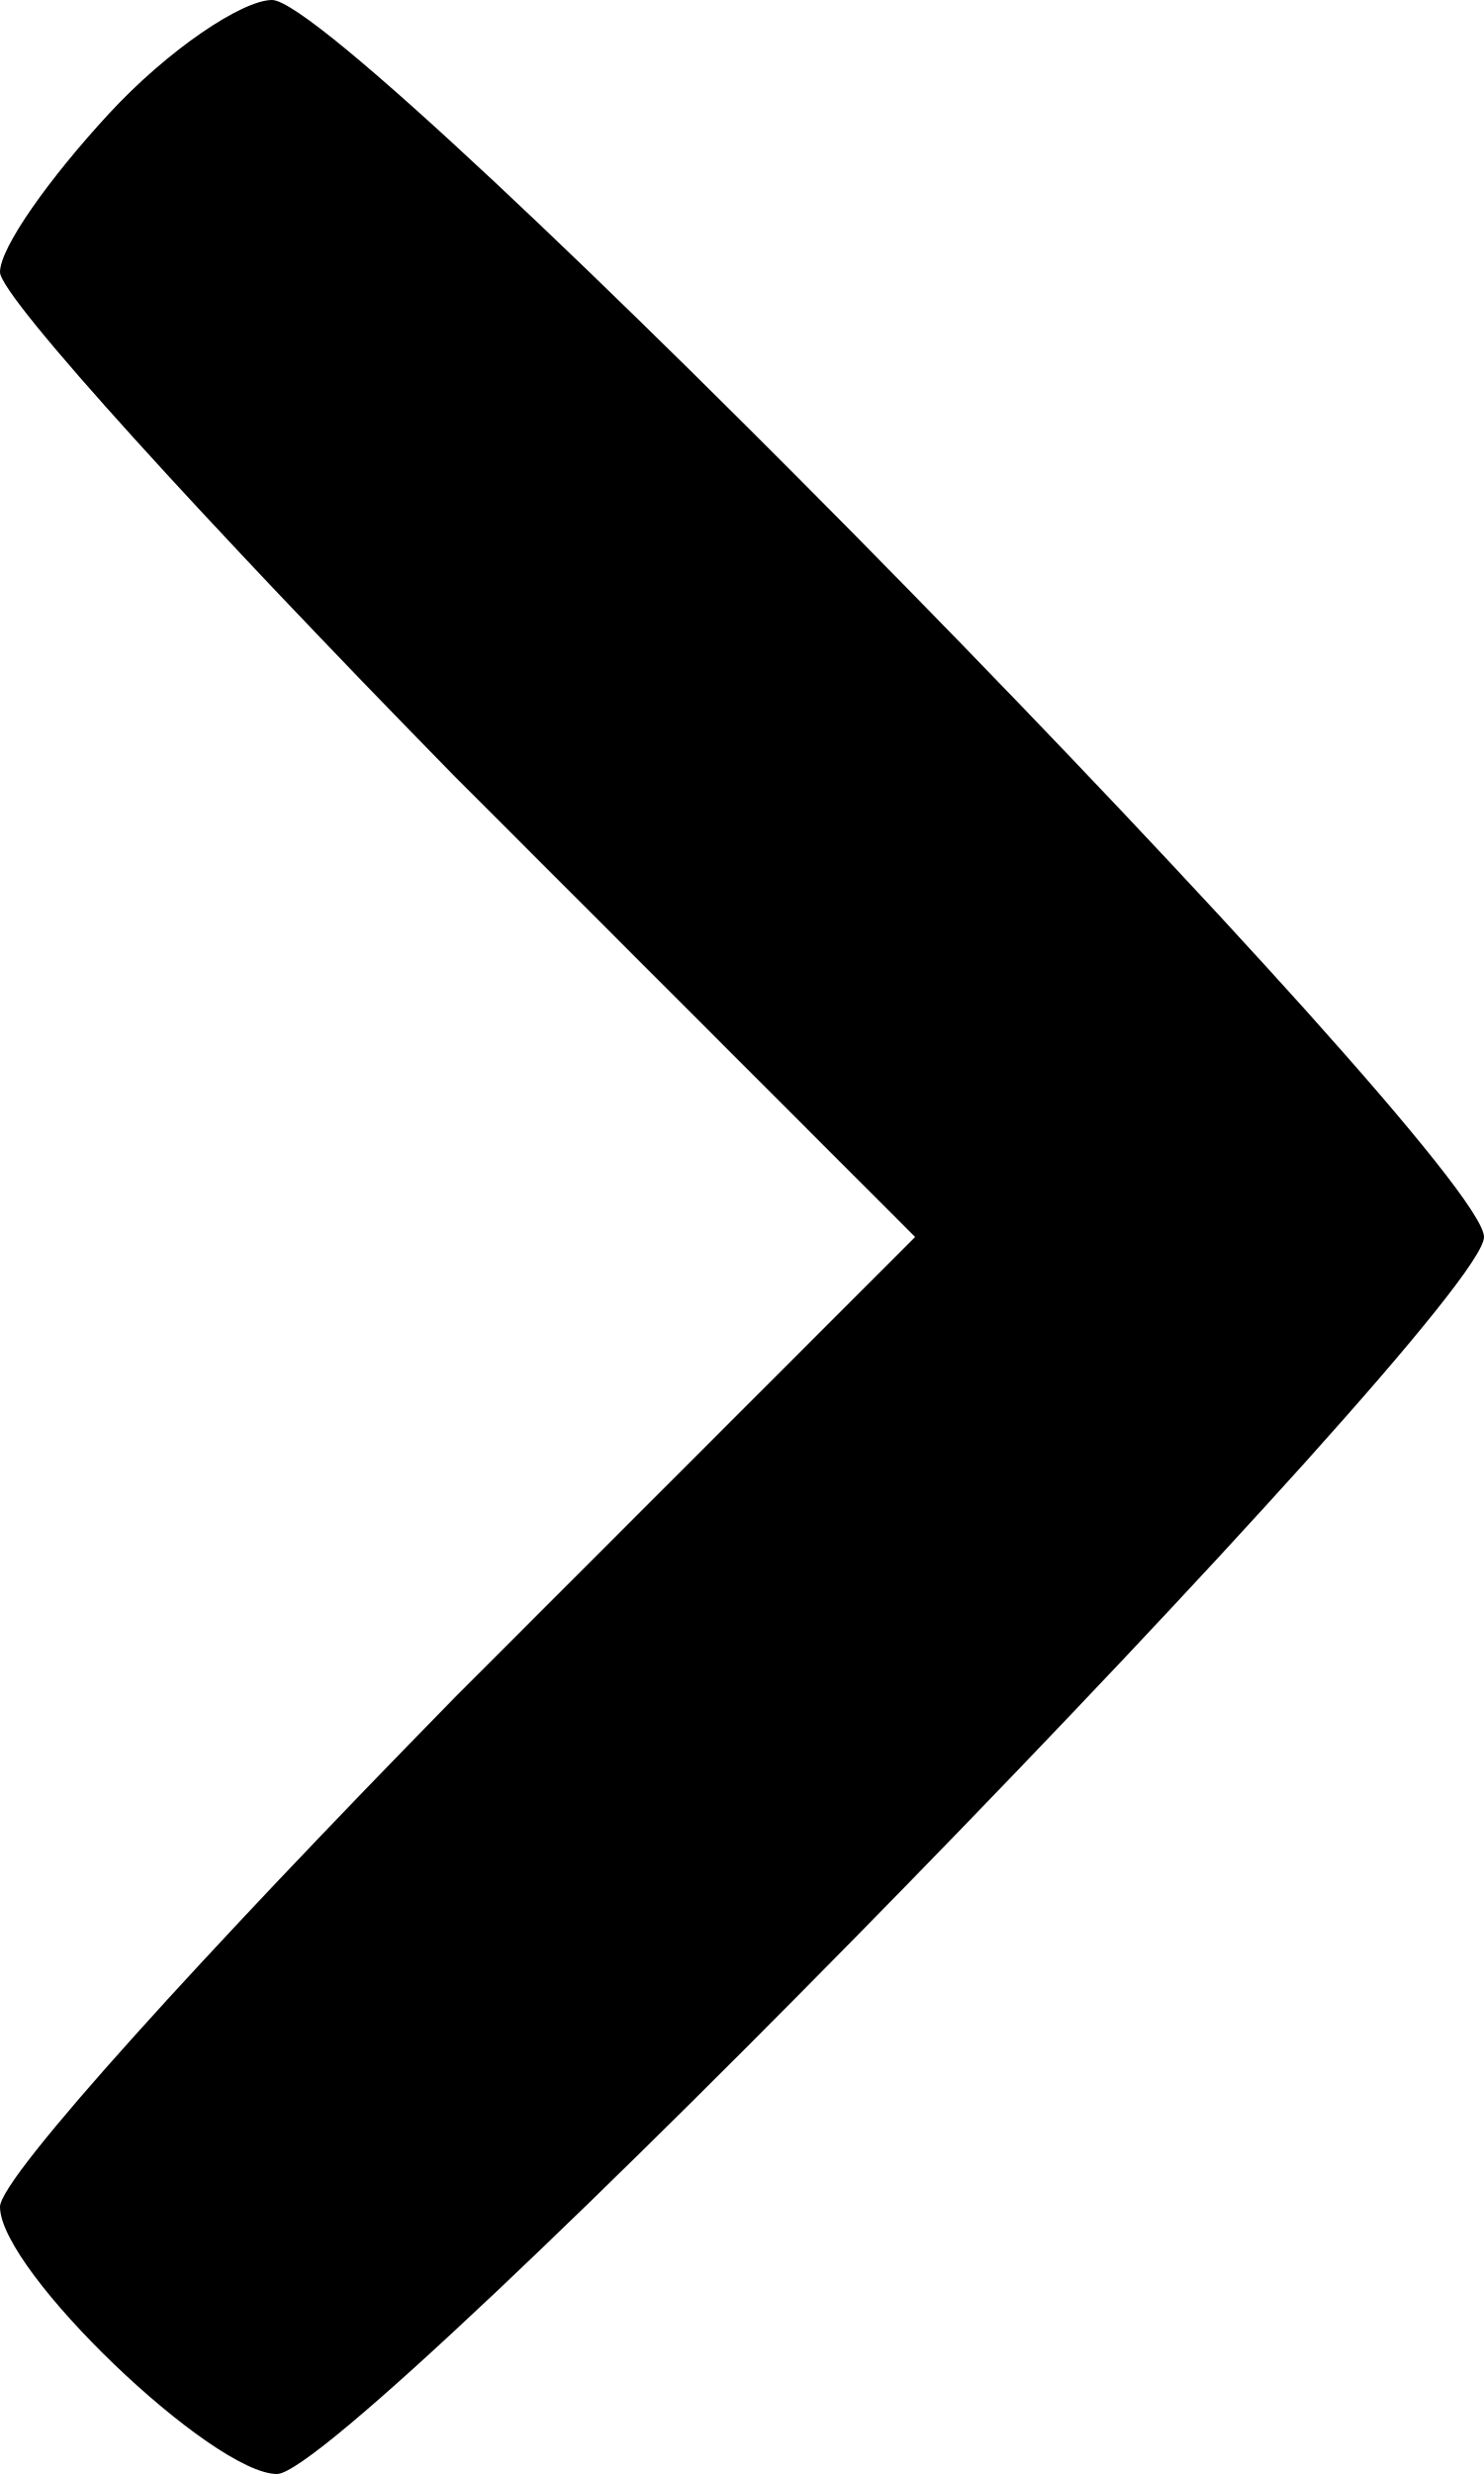
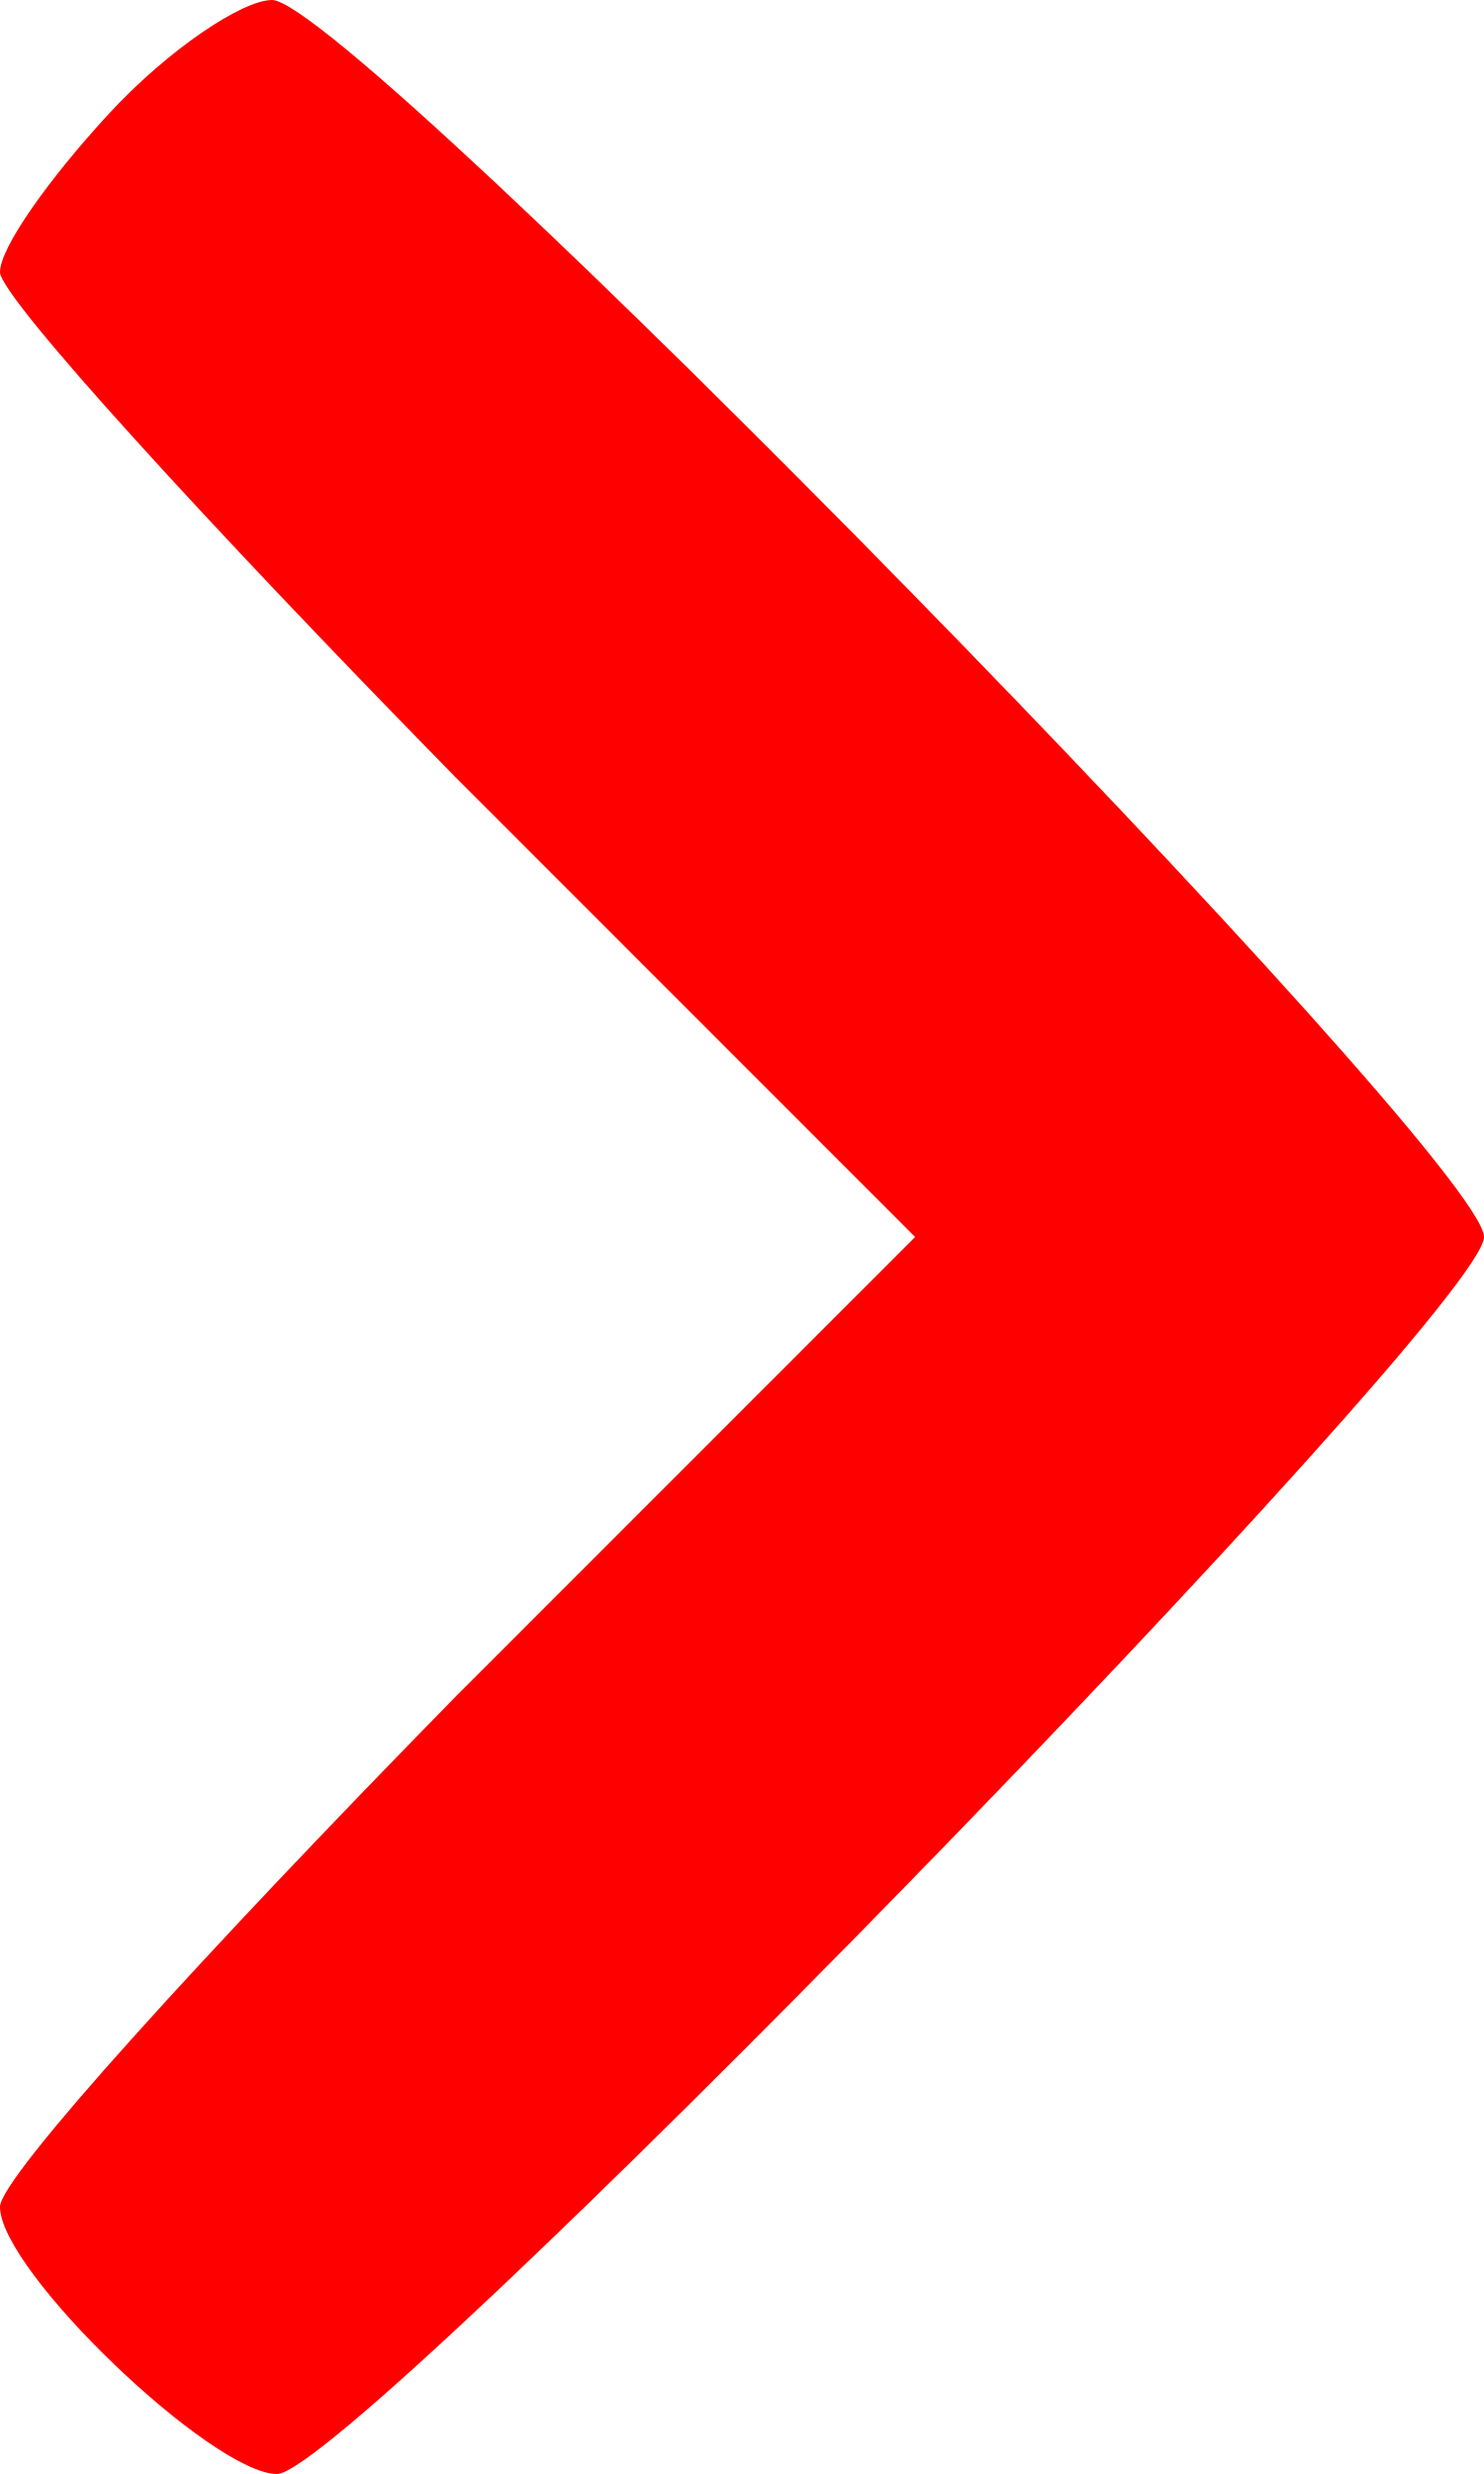
<svg xmlns="http://www.w3.org/2000/svg" version="1.0" width="30pt" height="50pt" viewBox="0 0 30 50" preserveAspectRatio="xMidYMid meet">
-   <g transform="translate(0,50) scale(0.1,-0.1)" fill="#000000" stroke="none">
+   <g transform="translate(0,50) scale(0.1,-0.1)" fill="#ff0000" stroke="none">
    <path d="M22 477 c-12 -13 -22 -27 -22 -32 0 -5 42 -51 92 -102 l93 -93 -93 -93 c-50 -51 -92 -97 -92 -103 0 -13 43 -54 56 -54 15 0 244 235 244 250 0 16 -229 250 -245 250 -6 0 -21 -10 -33 -23z" />
  </g>
</svg>
